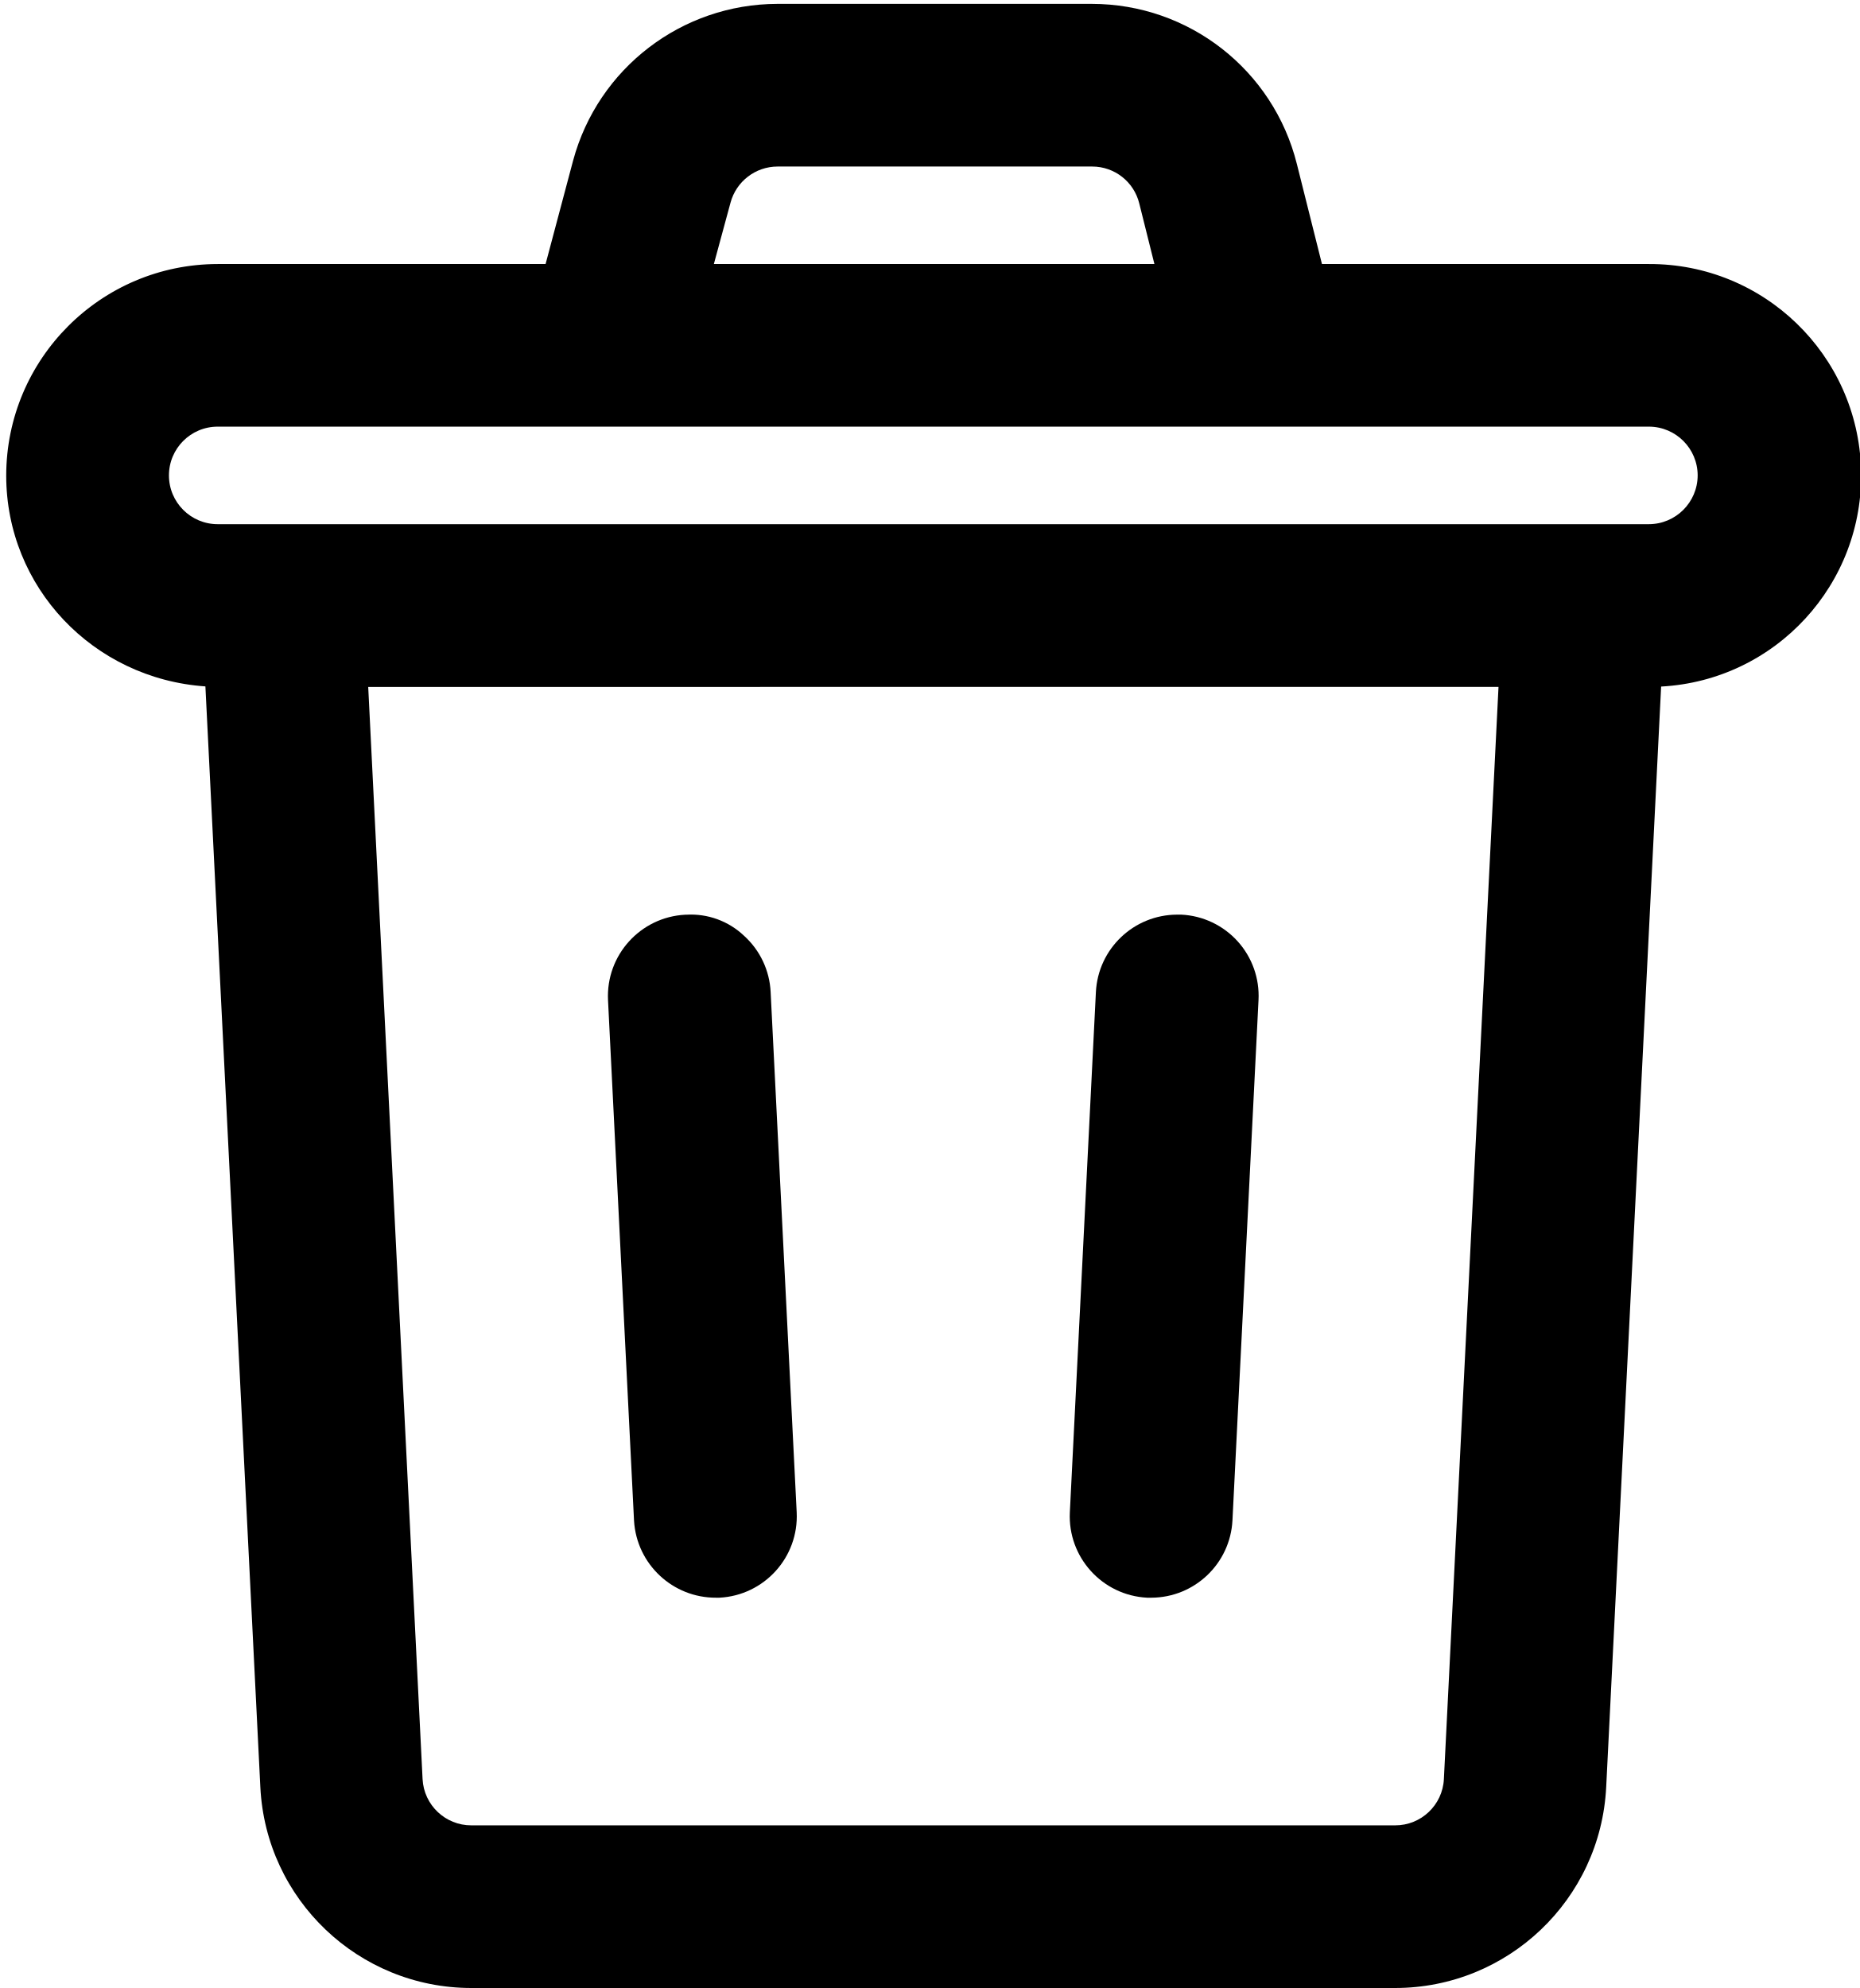
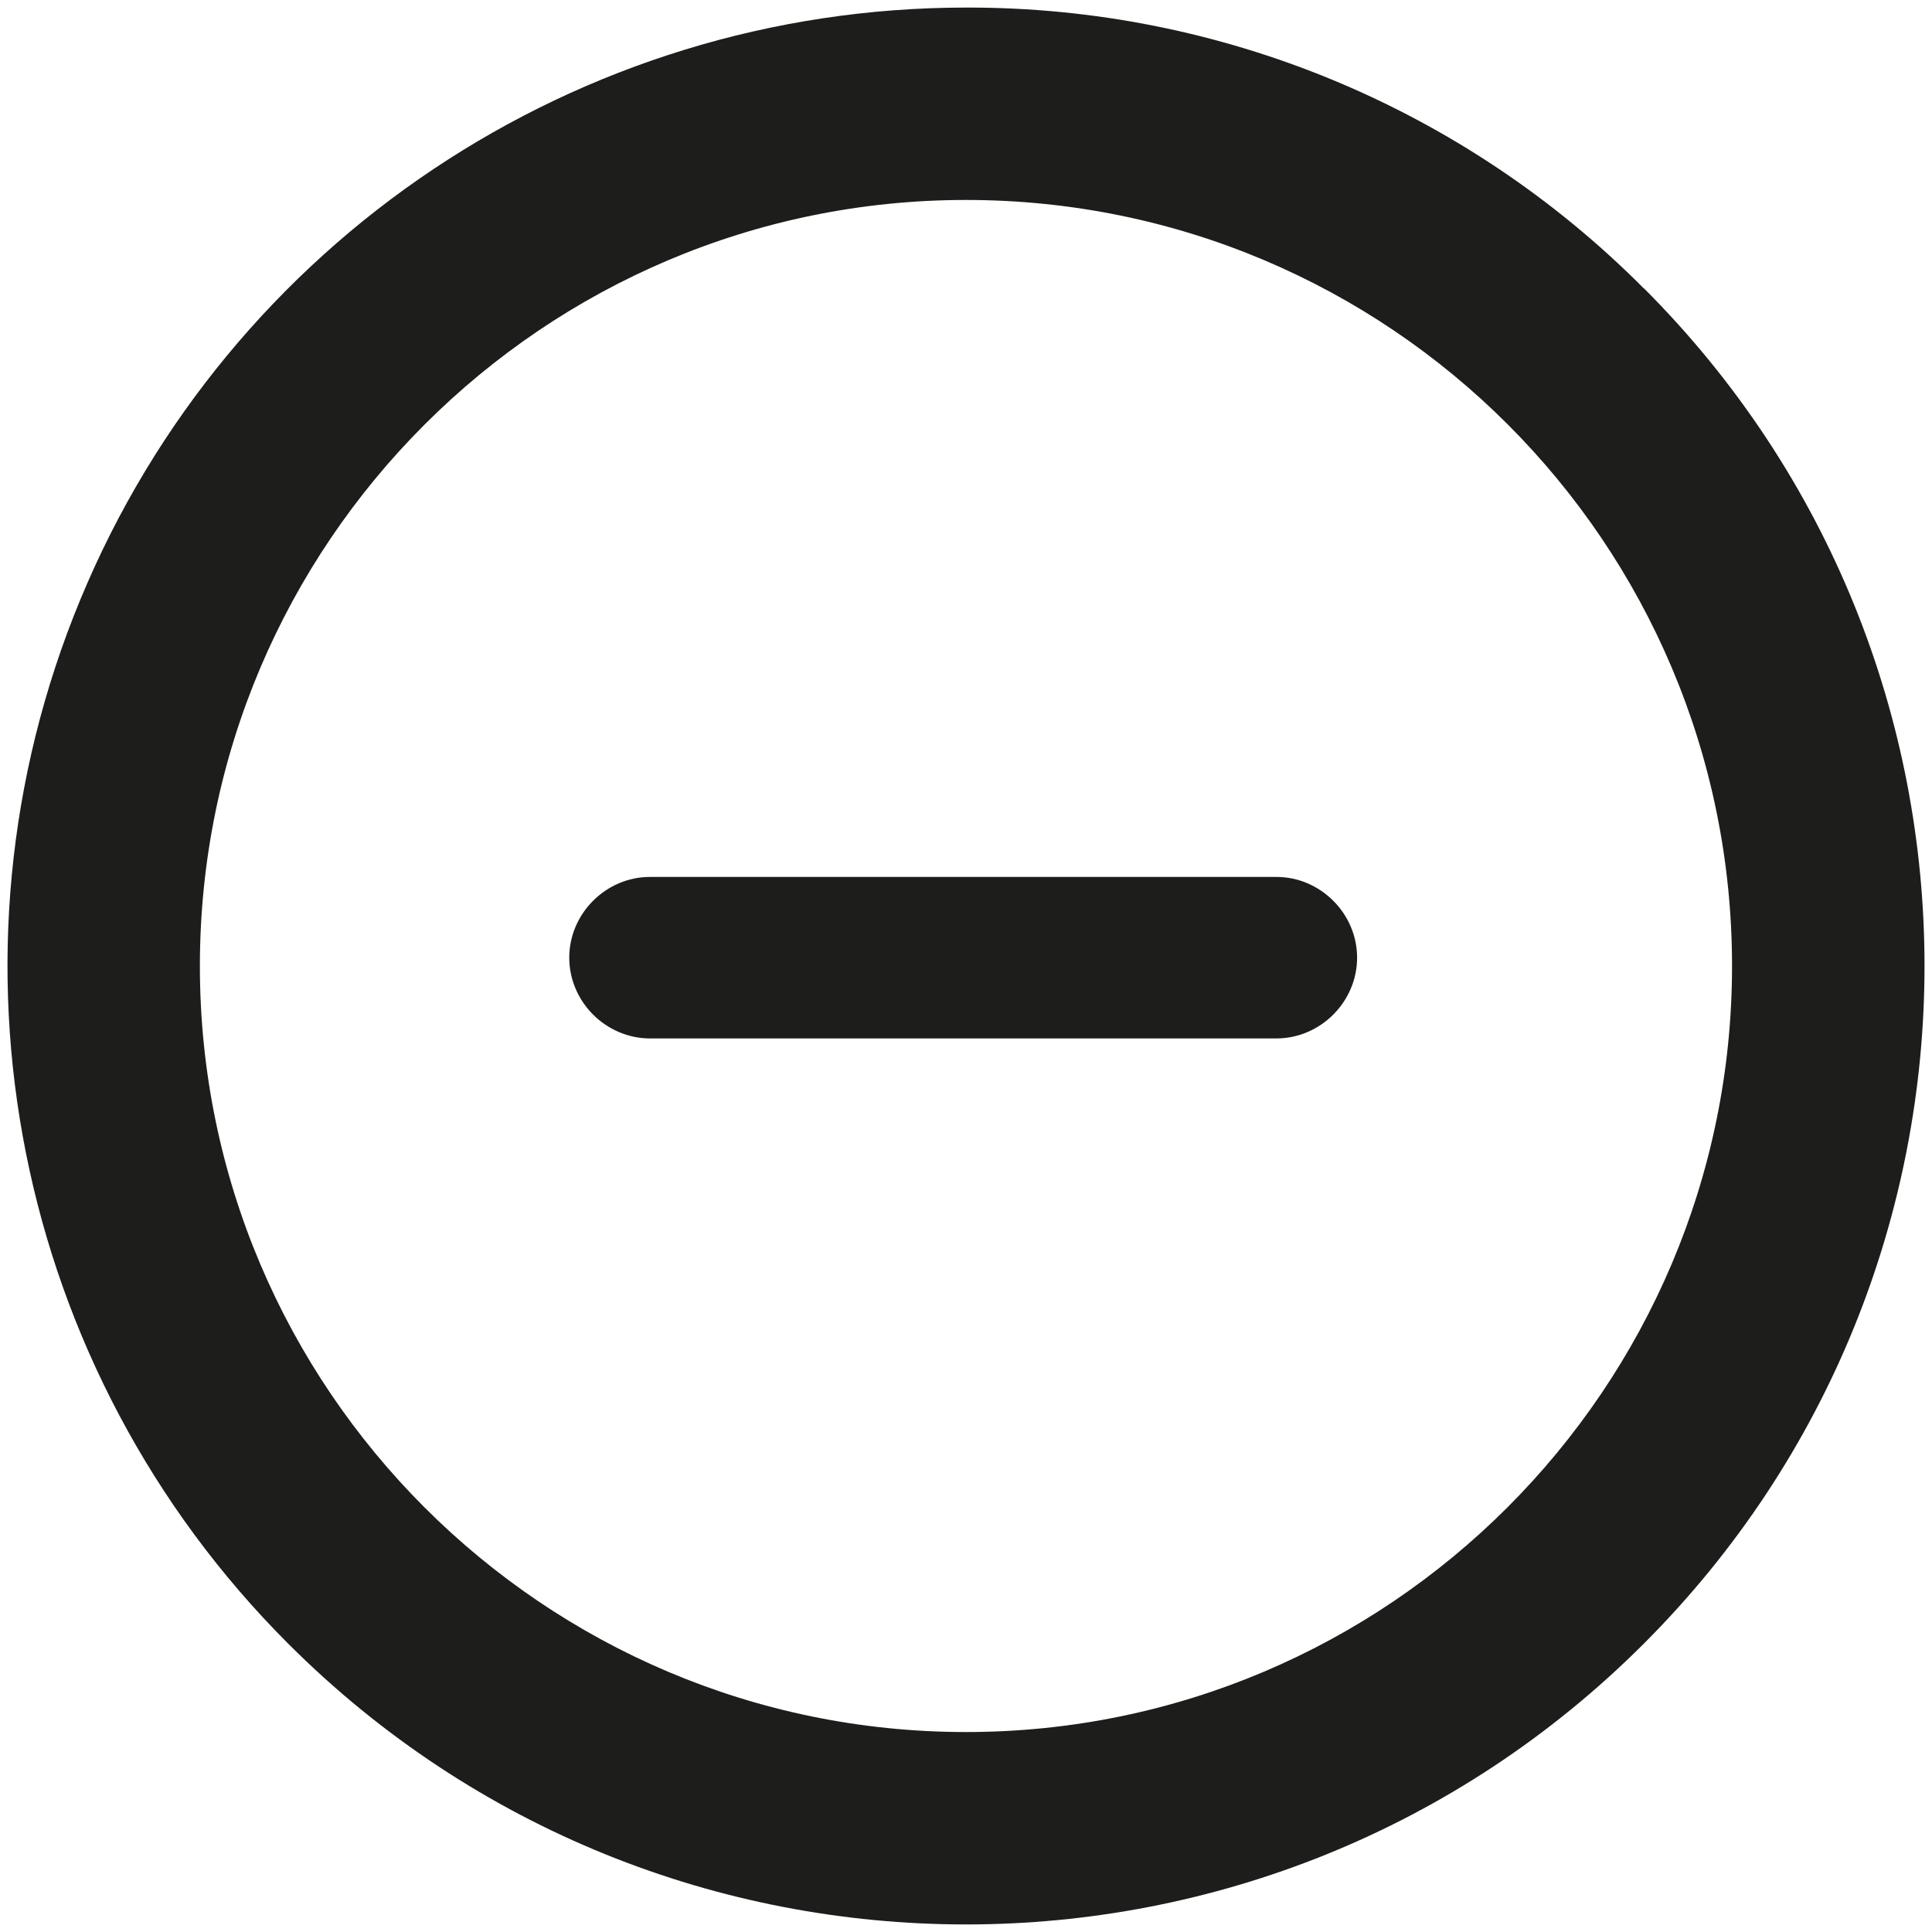
- <svg xmlns="http://www.w3.org/2000/svg" id="delete-annotation" data-name="Delete Annotation" viewBox="0 0 479 512">
-   <path d="M424.64,68H340.46L334,42.25A54.43,54.43,0,0,0,281.2,1h-81a54.58,54.58,0,0,0-52.6,40.35L140.51,68H56.07A54.54,54.54,0,0,0,1.6,122.48c0,28.72,22.36,52.3,51.3,54.3L67.05,460.26A54.42,54.42,0,0,0,121.41,512H359.3a54.44,54.44,0,0,0,54.36-51.72l14.15-283.46A54.45,54.45,0,0,0,424.64,68Zm-38.71,108.9L371.86,458.21a12.54,12.54,0,0,1-12.56,11.9H121.41a12.55,12.55,0,0,1-12.58-11.92l-14-281.27ZM183.85,68l4.29-15.81a12.57,12.57,0,0,1,12.13-9.3h81a12.48,12.48,0,0,1,12.14,9.51L297.31,68Zm253.37,54.44A12.6,12.6,0,0,1,424.64,135H56.07a12.56,12.56,0,1,1,0-25.12H424.68A12.58,12.58,0,0,1,437.22,122.46Z" />
-   <path d="M295.43,411.48l1.08,0a21,21,0,0,0,20.9-19.92l6.71-134a20.93,20.93,0,0,0-19.9-22v0l-1.06,0a21,21,0,0,0-20.92,19.92l-6.71,134A21,21,0,0,0,295.43,411.48Z" />
-   <path d="M184.46,411.48h.8a21,21,0,0,0,19.92-22l-6.71-134A20.87,20.87,0,0,0,191.62,241a19.86,19.86,0,0,0-14.89-5.42h-.25a21,21,0,0,0-19.89,22l6.7,134.1A21.08,21.08,0,0,0,184.46,411.48Z" />
+ <svg xmlns="http://www.w3.org/2000/svg" id="Layer_1" data-name="Layer 1" viewBox="0 0 510.24 510.24">
+   <defs>
+     <style>.cls-1{fill:#1d1d1b;}</style>
+   </defs>
+   <path class="cls-1" d="M434.1,76.14A251.46,251.46,0,0,0,255.12,2h0a253.12,253.12,0,0,0-179,432.1,253.12,253.12,0,1,0,358-358Zm-179,381.29c-111.55,0-202.31-90.76-202.31-202.31S143.57,52.81,255.12,52.81A202.31,202.31,0,0,1,457.43,255.12C457.43,366.67,366.67,457.43,255.12,457.43Z" />
+   <path class="cls-1" d="M352.11,237.89a21.66,21.66,0,0,0-6.8-4.61,20.82,20.82,0,0,0-8.23-1.68H171.67a20.82,20.82,0,0,0-8.23,1.68,21.66,21.66,0,0,0-6.8,4.61,21.44,21.44,0,0,0-4.61,6.8,20.88,20.88,0,0,0,0,16.46,21.7,21.7,0,0,0,11.41,11.41,20.83,20.83,0,0,0,8.23,1.69H337.08a20.83,20.83,0,0,0,8.23-1.69,21.7,21.7,0,0,0,11.41-11.41,20.88,20.88,0,0,0,0-16.46A21.44,21.44,0,0,0,352.11,237.89Z" />
</svg>
